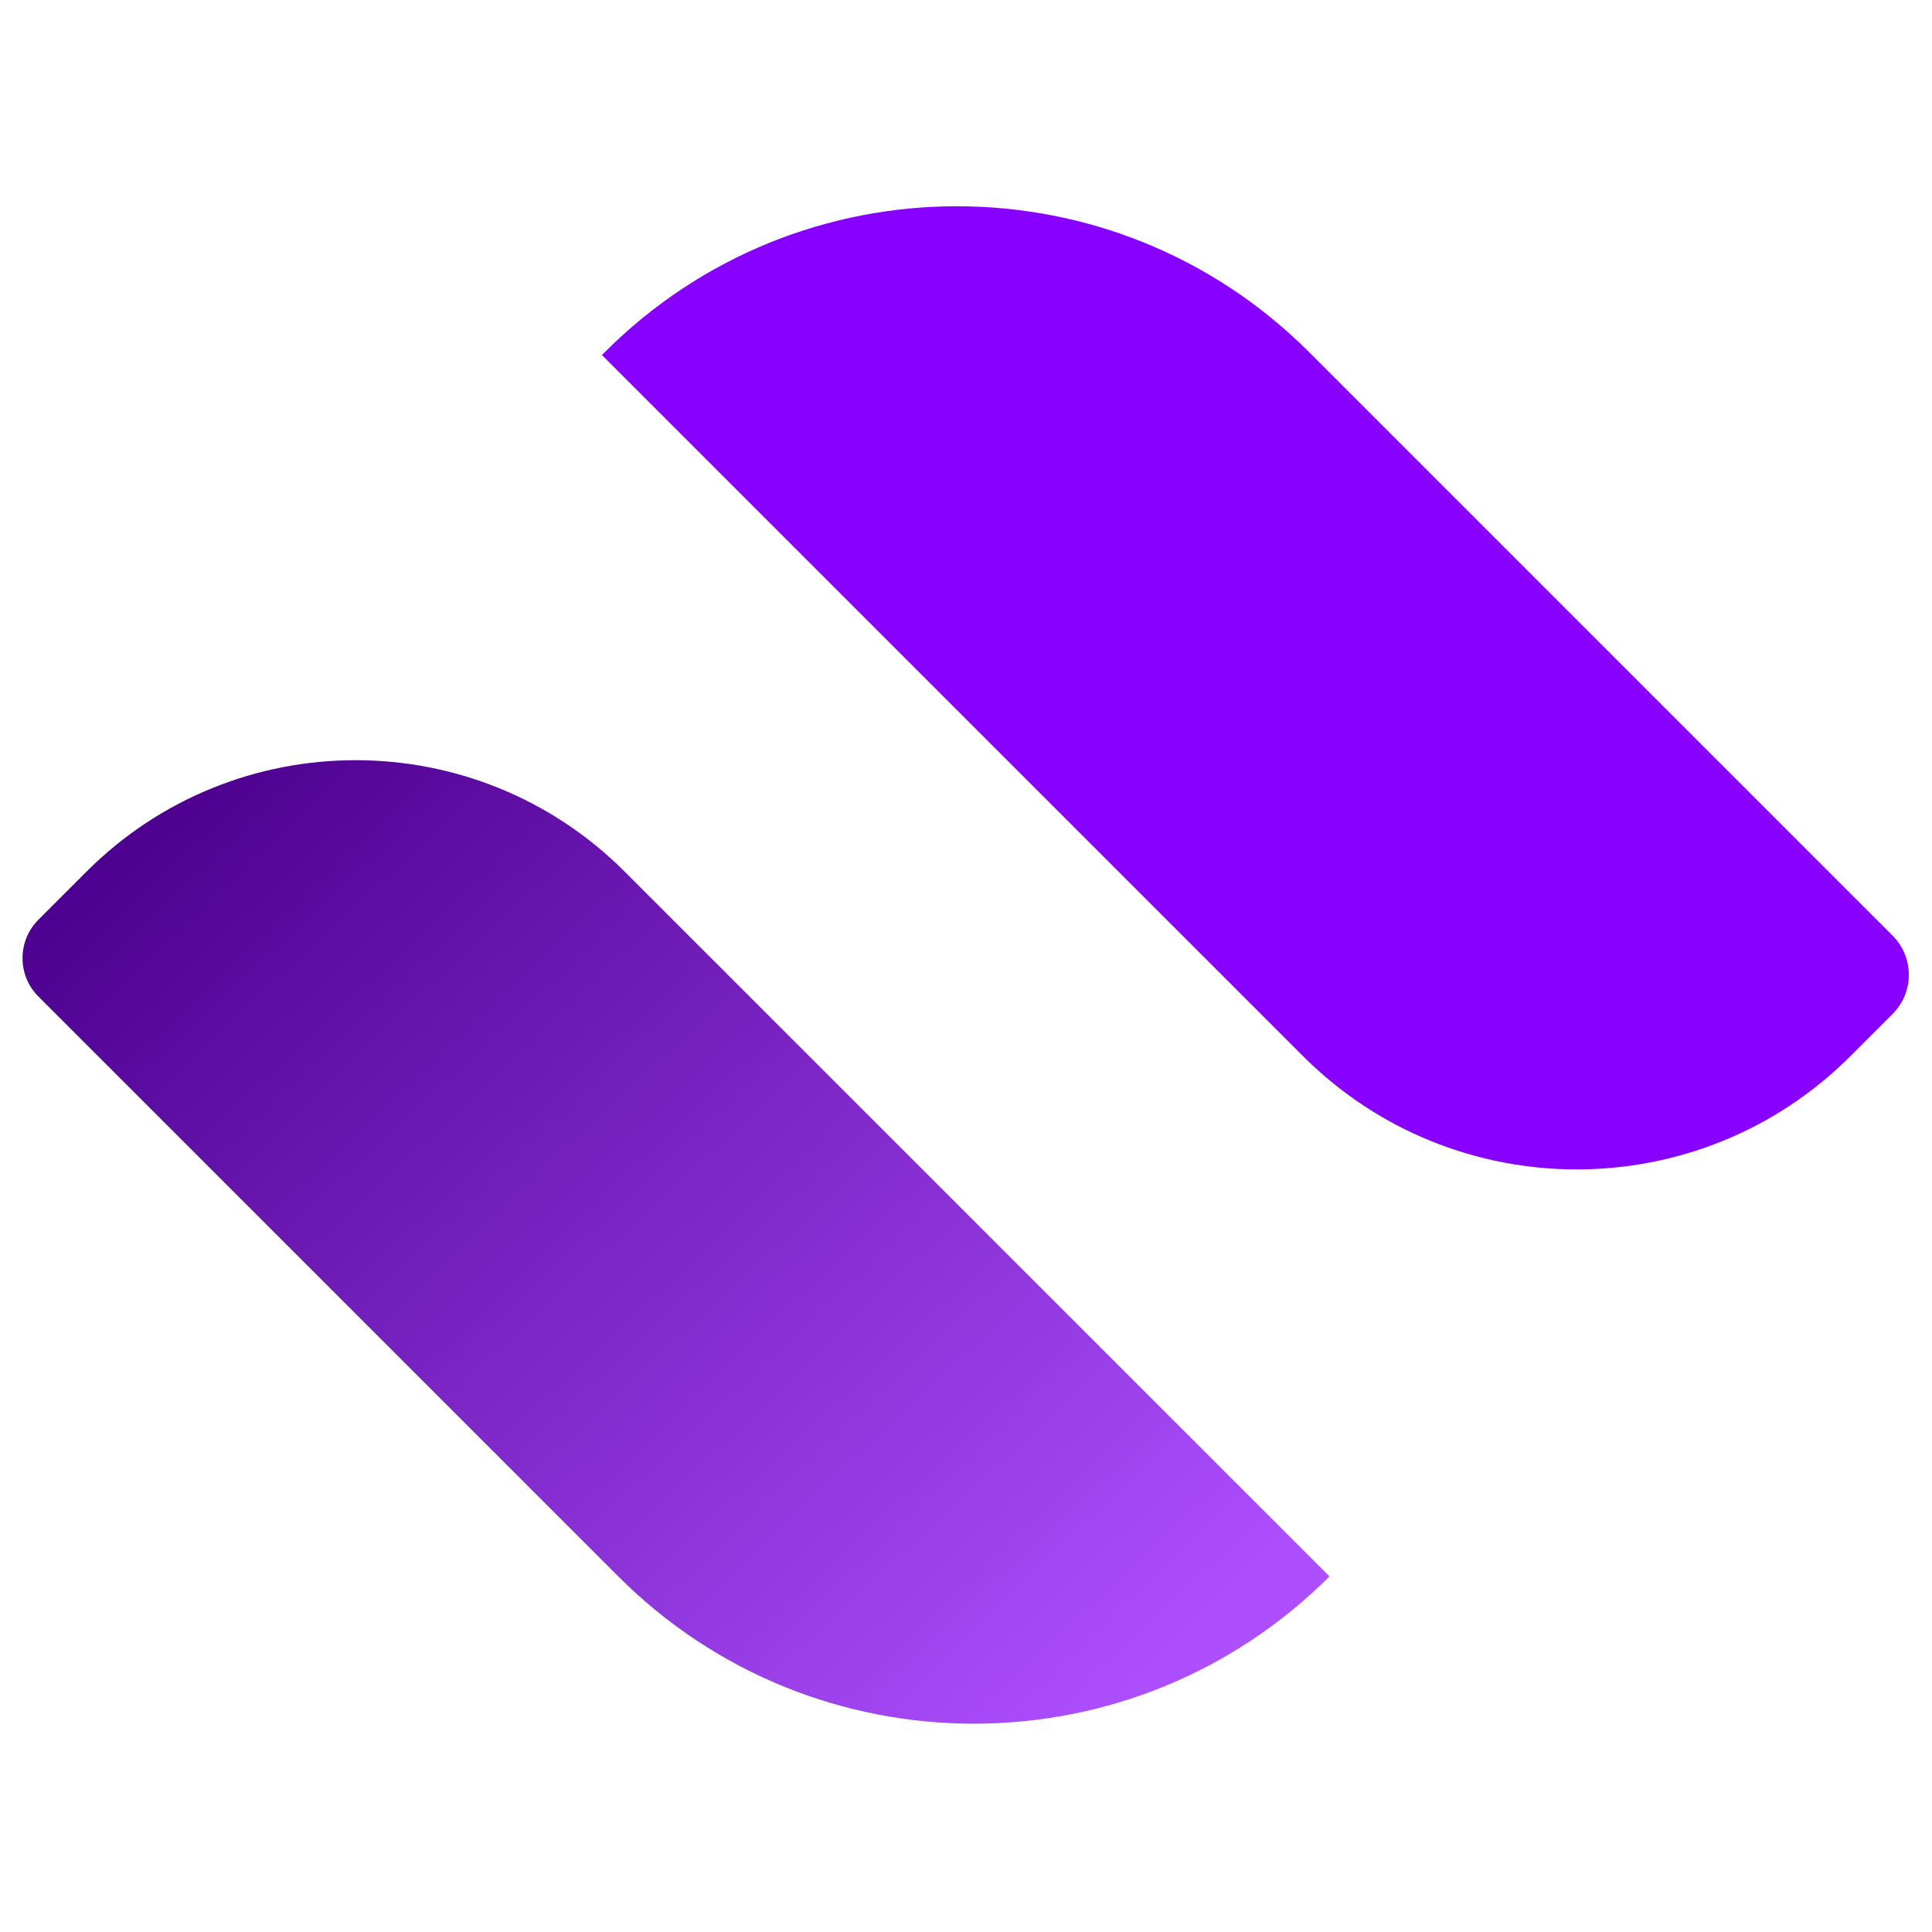
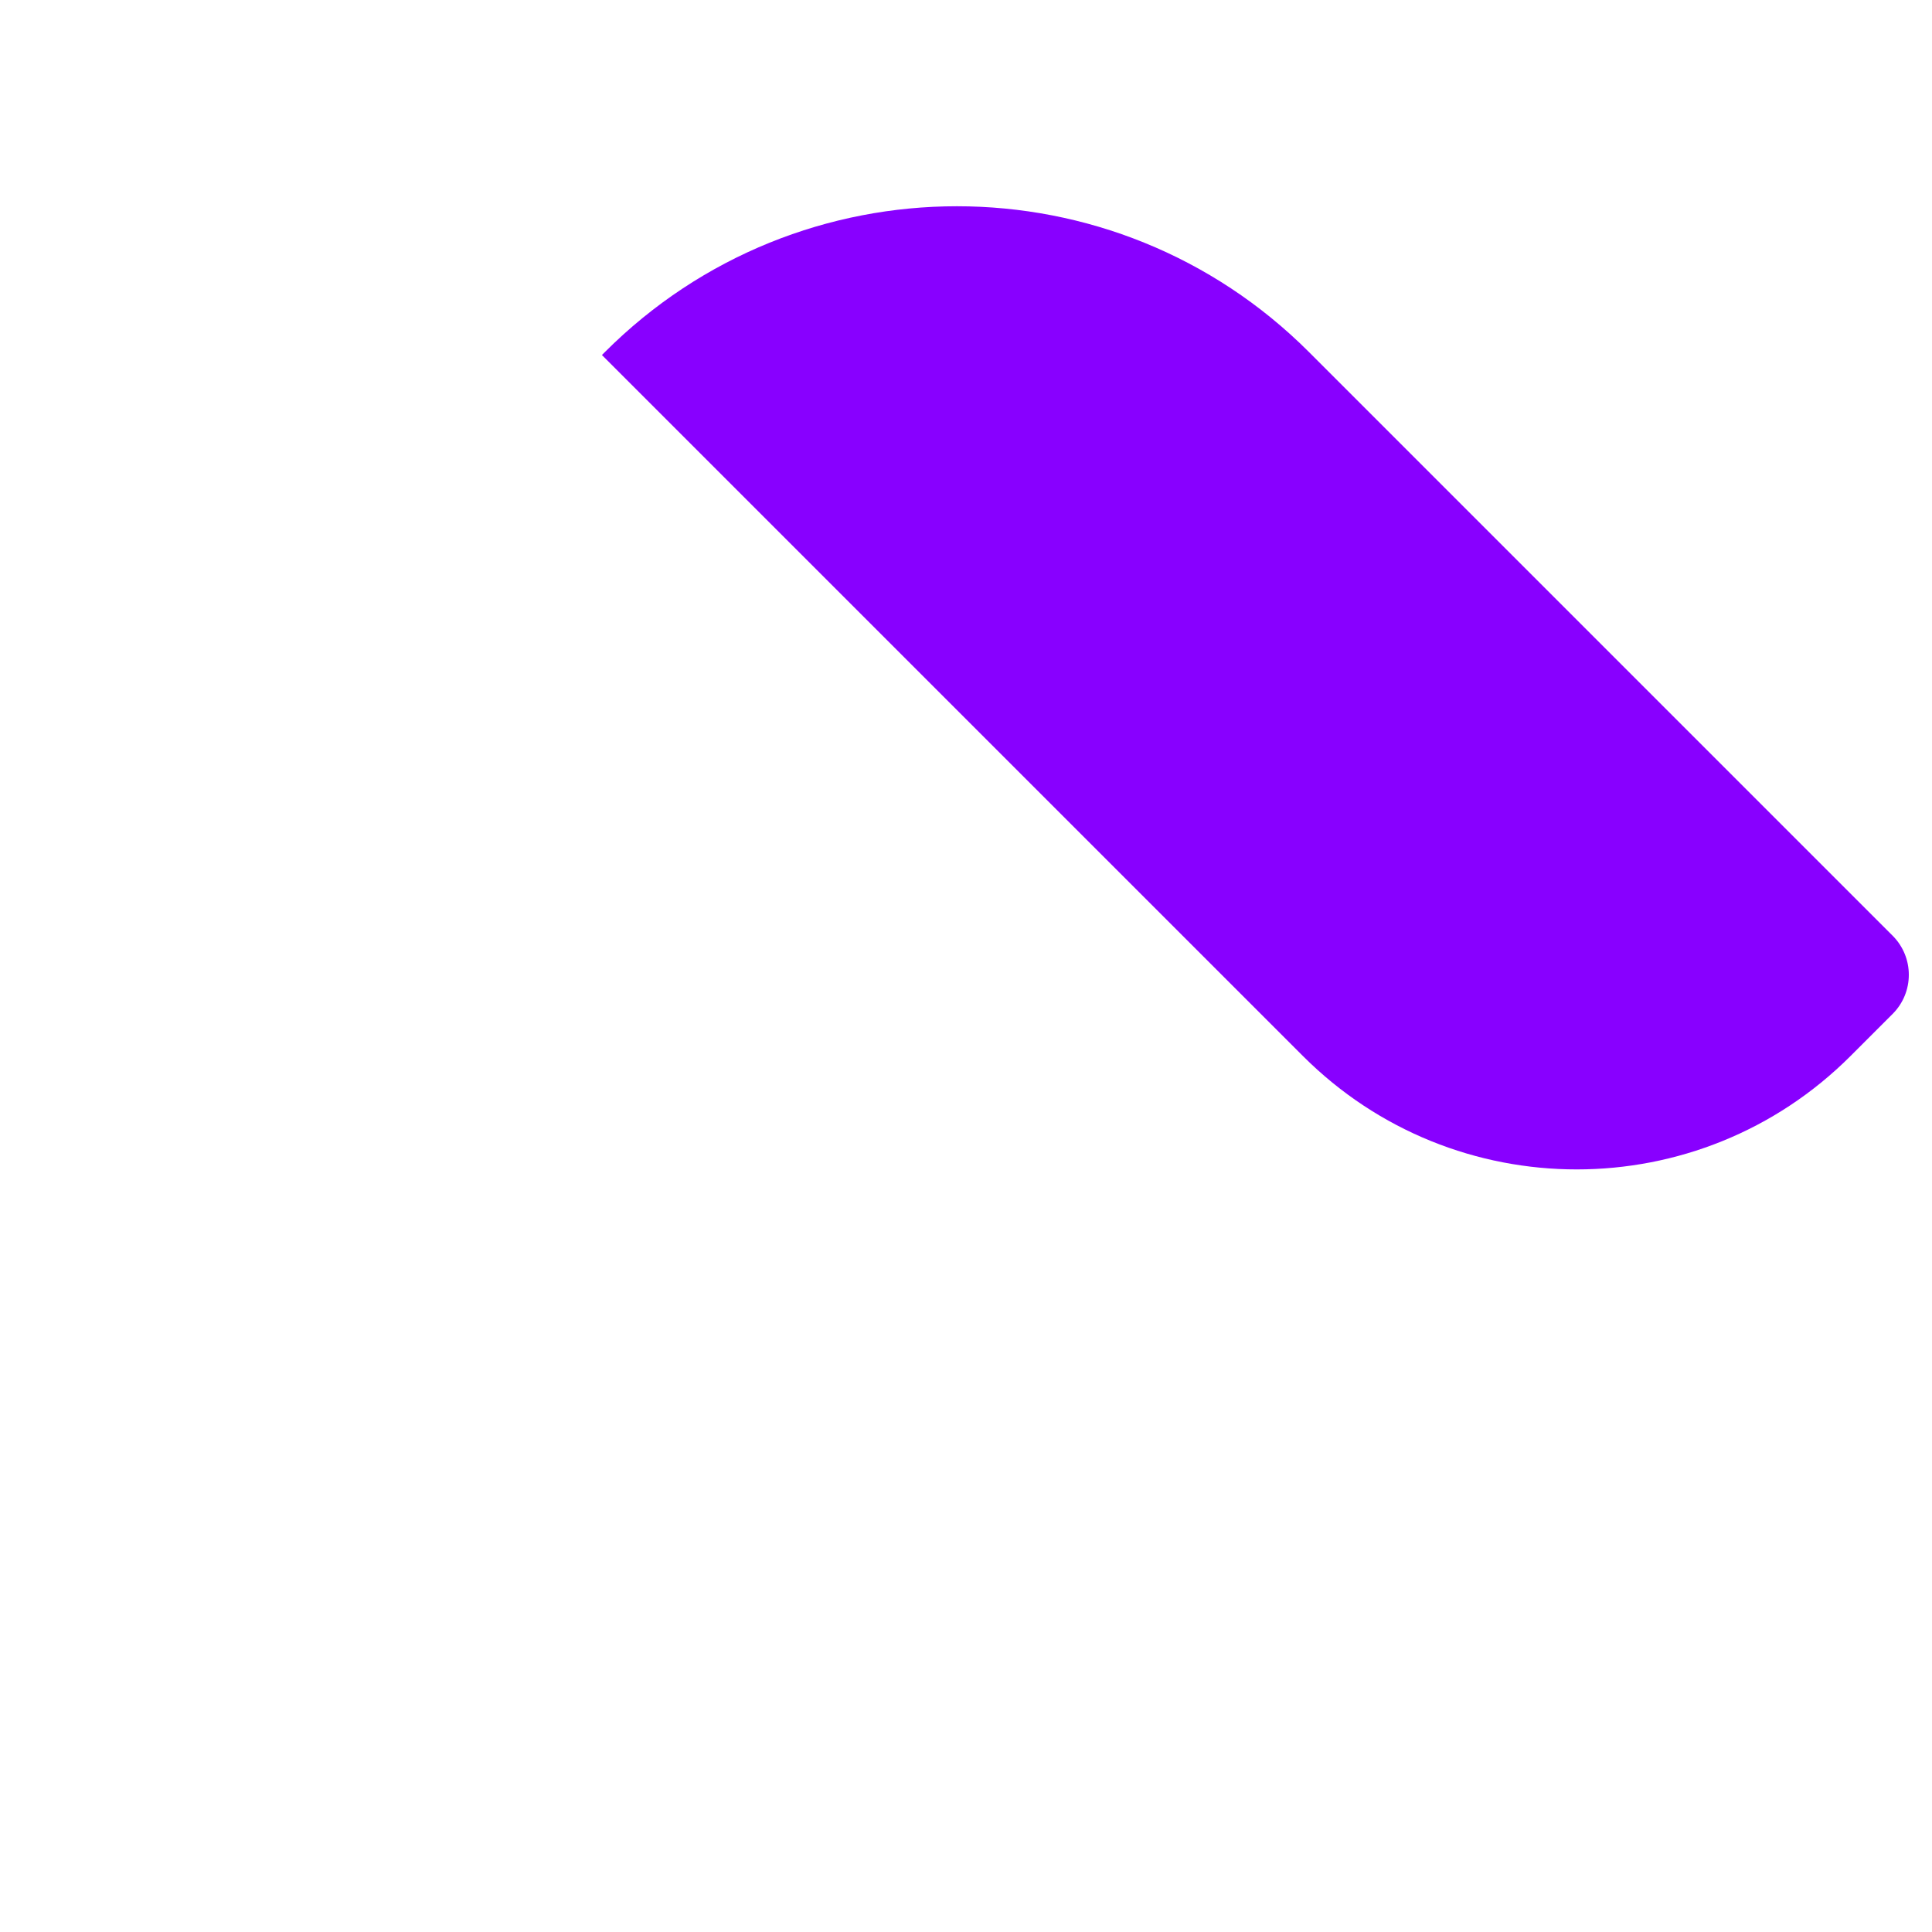
<svg xmlns="http://www.w3.org/2000/svg" width="139.667" height="139.686" viewBox="0 0 139.667 139.686">
  <defs>
-     <linearGradient id="a" x1="0.5" x2="0.489" y2="0.961" gradientUnits="objectBoundingBox">
+     <linearGradient x1="0.5" x2="0.489" y2="0.961" gradientUnits="objectBoundingBox">
      <stop offset="0" stop-color="#4d008f" />
      <stop offset="1" stop-color="#ad4eff" />
    </linearGradient>
  </defs>
  <g transform="translate(-157.198 -243.269)">
    <g transform="translate(296.865 313.749) rotate(135)">
      <path d="M4,0H8.3a28,28,0,0,1,28,28V99.673H36a36,36,0,0,1-36-36V4A4,4,0,0,1,4,0Z" transform="translate(0 0)" fill="#80f" />
    </g>
    <g transform="translate(157.198 312.544) rotate(-45)">
      <path d="M3.931,0H8.844A27.516,27.516,0,0,1,36.36,27.516V99.576A36.36,36.36,0,0,1,0,63.216V3.931A3.931,3.931,0,0,1,3.931,0Z" transform="translate(0 0)" fill="url(#a)" />
    </g>
  </g>
</svg>
